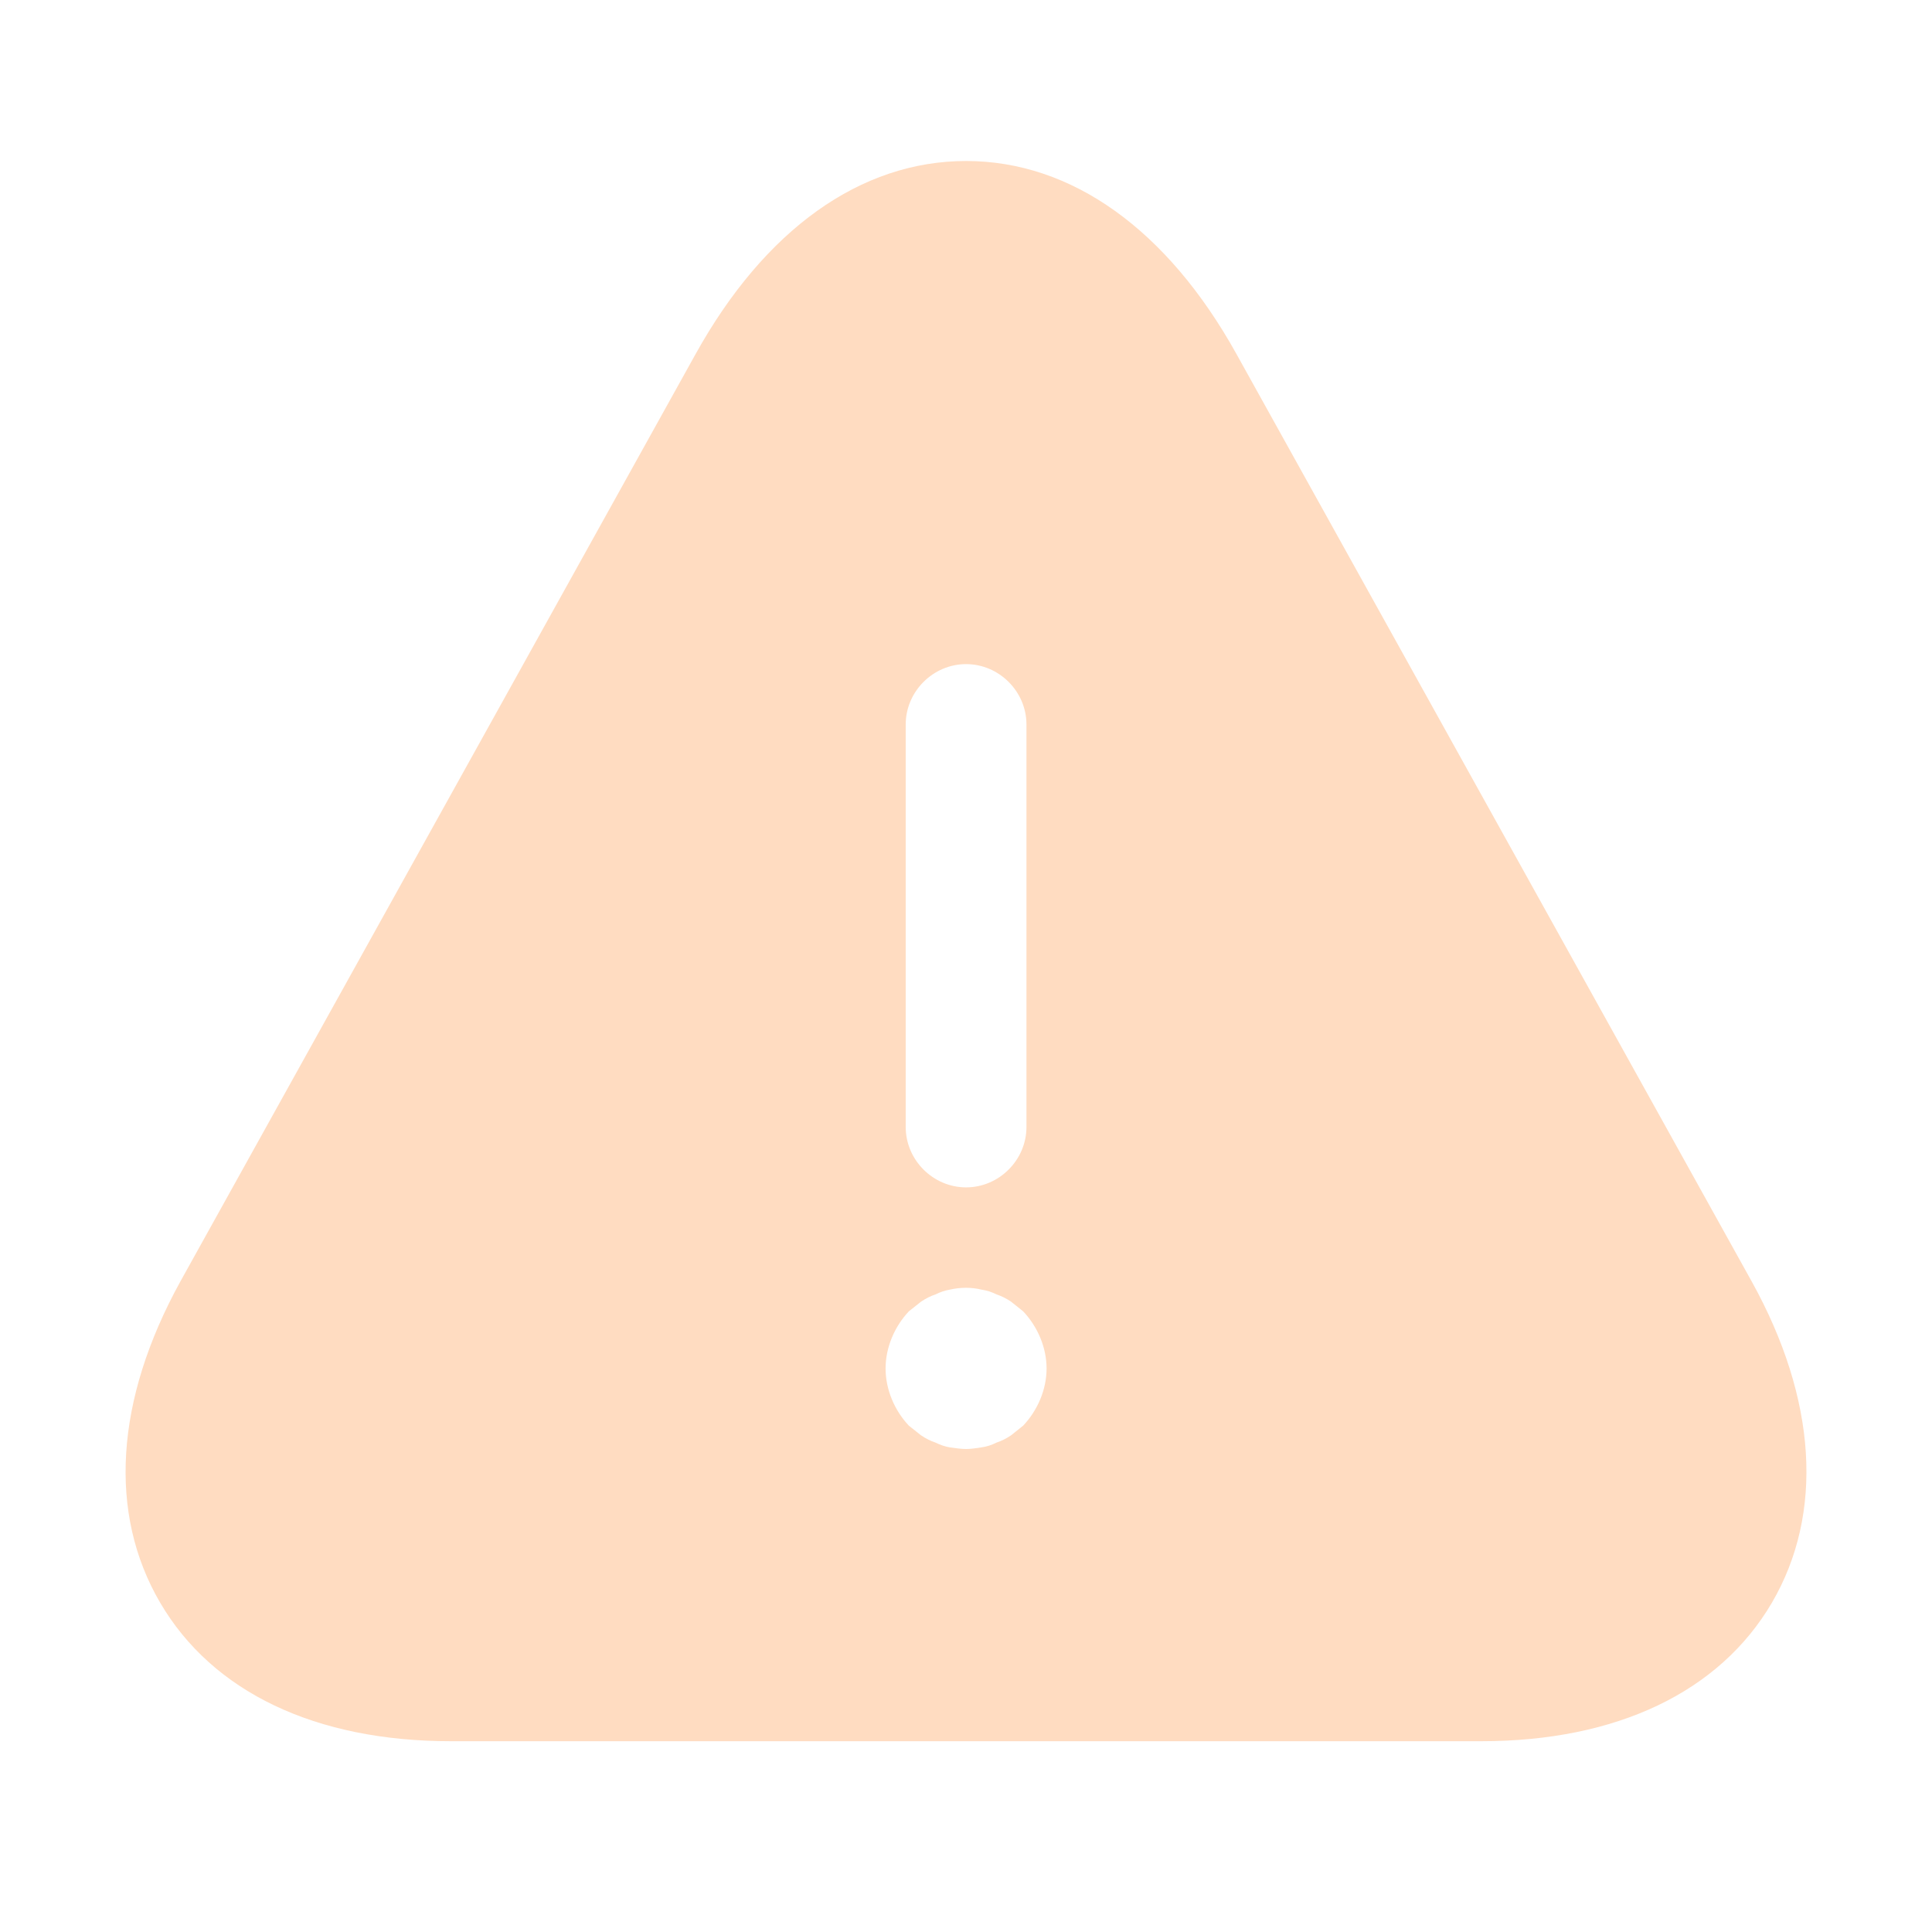
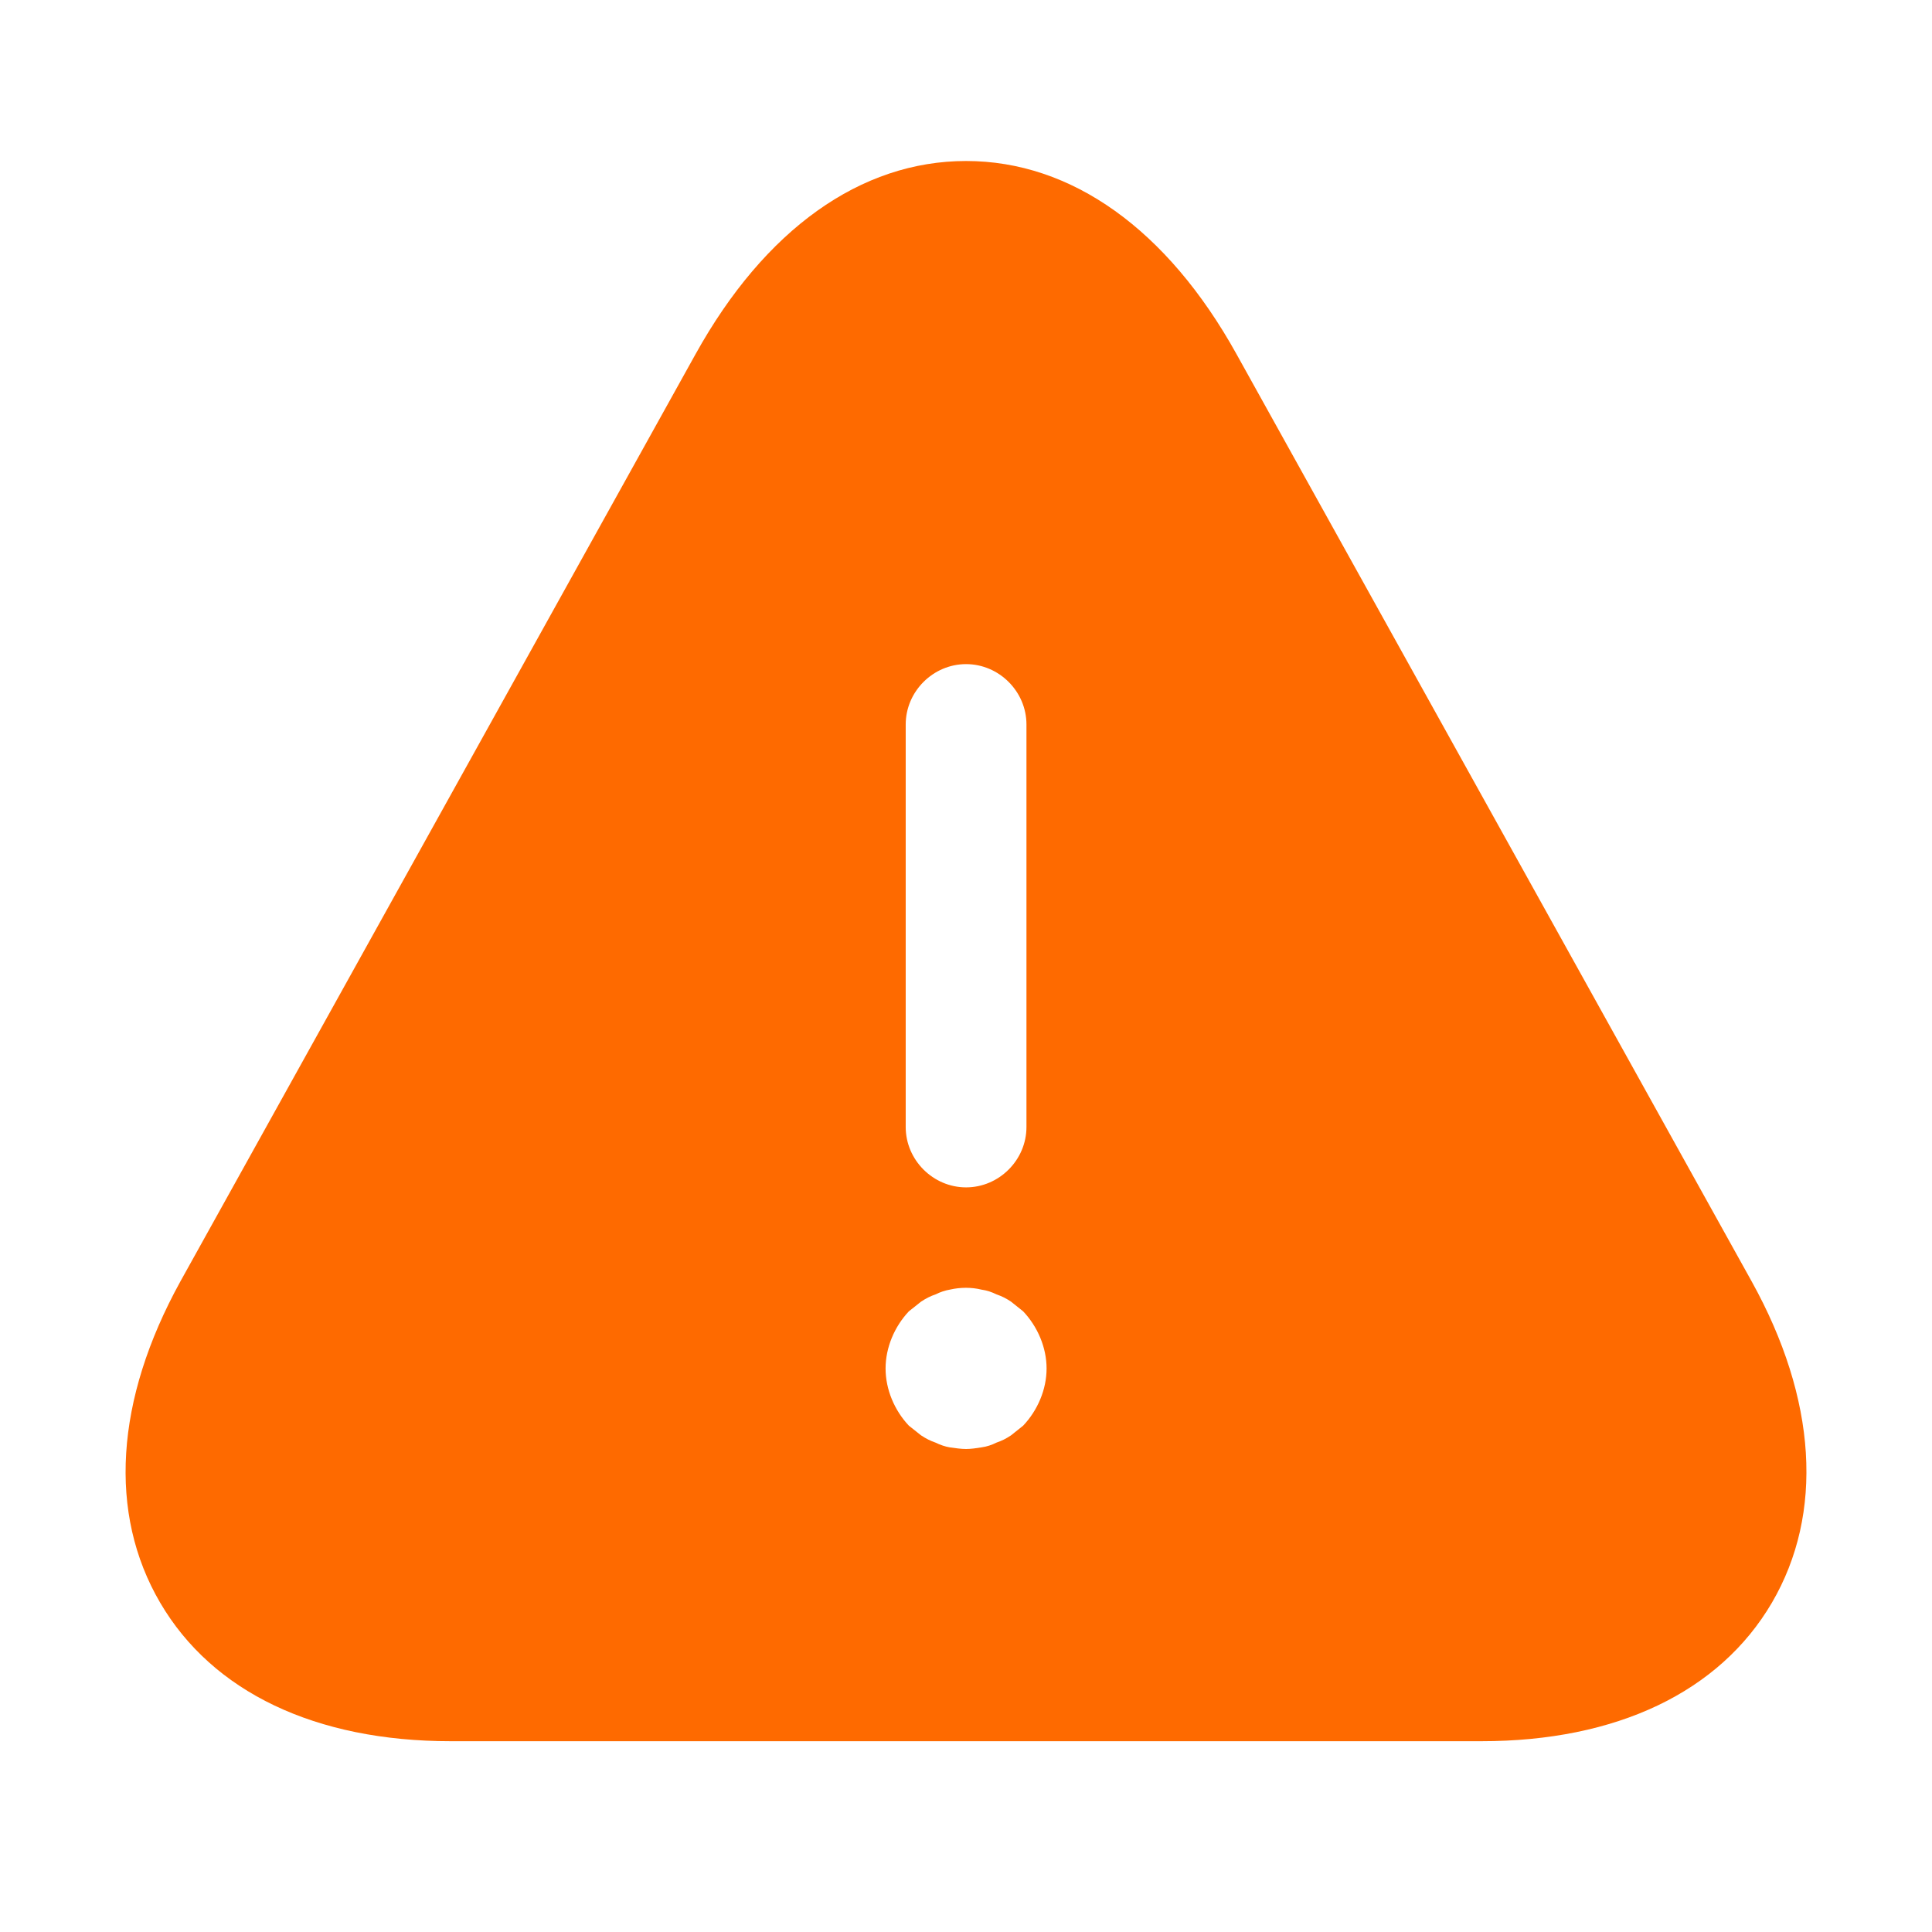
<svg xmlns="http://www.w3.org/2000/svg" width="24" height="24" viewBox="0 0 24 24" fill="none">
-   <path d="M21.761 15.92L15.361 4.4C14.501 2.85 13.31 2 12.001 2C10.691 2 9.5 2.85 8.64 4.4L2.24 15.92C1.43 17.39 1.34 18.8 1.99 19.91C2.64 21.02 3.92 21.63 5.6 21.63H18.401C20.081 21.63 21.36 21.02 22.011 19.91C22.66 18.8 22.57 17.38 21.761 15.92ZM11.251 9C11.251 8.59 11.591 8.25 12.001 8.25C12.411 8.25 12.751 8.59 12.751 9V14C12.751 14.41 12.411 14.75 12.001 14.75C11.591 14.75 11.251 14.41 11.251 14V9ZM12.71 17.71C12.661 17.75 12.611 17.79 12.56 17.83C12.501 17.87 12.441 17.9 12.38 17.92C12.32 17.95 12.261 17.97 12.191 17.98C12.13 17.99 12.06 18 12.001 18C11.941 18 11.87 17.99 11.8 17.98C11.741 17.97 11.681 17.95 11.62 17.92C11.56 17.9 11.501 17.87 11.441 17.83C11.39 17.79 11.341 17.75 11.29 17.71C11.111 17.52 11.001 17.26 11.001 17C11.001 16.74 11.111 16.48 11.29 16.29C11.341 16.25 11.39 16.21 11.441 16.17C11.501 16.13 11.56 16.1 11.62 16.08C11.681 16.05 11.741 16.03 11.8 16.02C11.931 15.99 12.07 15.99 12.191 16.02C12.261 16.03 12.32 16.05 12.38 16.08C12.441 16.1 12.501 16.13 12.56 16.17C12.611 16.21 12.661 16.25 12.71 16.29C12.89 16.48 13.001 16.74 13.001 17C13.001 17.26 12.89 17.52 12.71 17.71Z" fill="#FFDCC1" />
+   <path d="M21.761 15.92L15.361 4.4C14.501 2.85 13.31 2 12.001 2C10.691 2 9.5 2.85 8.64 4.4L2.24 15.92C1.43 17.39 1.34 18.8 1.99 19.91C2.64 21.02 3.92 21.63 5.6 21.63H18.401C20.081 21.63 21.36 21.02 22.011 19.91C22.66 18.8 22.57 17.38 21.761 15.92ZM11.251 9C11.251 8.59 11.591 8.25 12.001 8.25C12.411 8.25 12.751 8.59 12.751 9V14C12.751 14.41 12.411 14.75 12.001 14.75C11.591 14.75 11.251 14.41 11.251 14V9ZM12.71 17.71C12.661 17.75 12.611 17.79 12.56 17.83C12.501 17.87 12.441 17.9 12.38 17.92C12.32 17.95 12.261 17.97 12.191 17.98C12.13 17.99 12.06 18 12.001 18C11.941 18 11.87 17.99 11.8 17.98C11.741 17.97 11.681 17.95 11.62 17.92C11.56 17.9 11.501 17.87 11.441 17.83C11.39 17.79 11.341 17.75 11.29 17.71C11.111 17.52 11.001 17.26 11.001 17C11.001 16.74 11.111 16.48 11.29 16.29C11.341 16.25 11.39 16.21 11.441 16.17C11.501 16.13 11.56 16.1 11.62 16.08C11.681 16.05 11.741 16.03 11.8 16.02C11.931 15.99 12.07 15.99 12.191 16.02C12.261 16.03 12.32 16.05 12.38 16.08C12.441 16.1 12.501 16.13 12.56 16.17C12.611 16.21 12.661 16.25 12.71 16.29C12.89 16.48 13.001 16.74 13.001 17C13.001 17.26 12.89 17.52 12.71 17.71Z" fill="#FE6A00" />
</svg>
